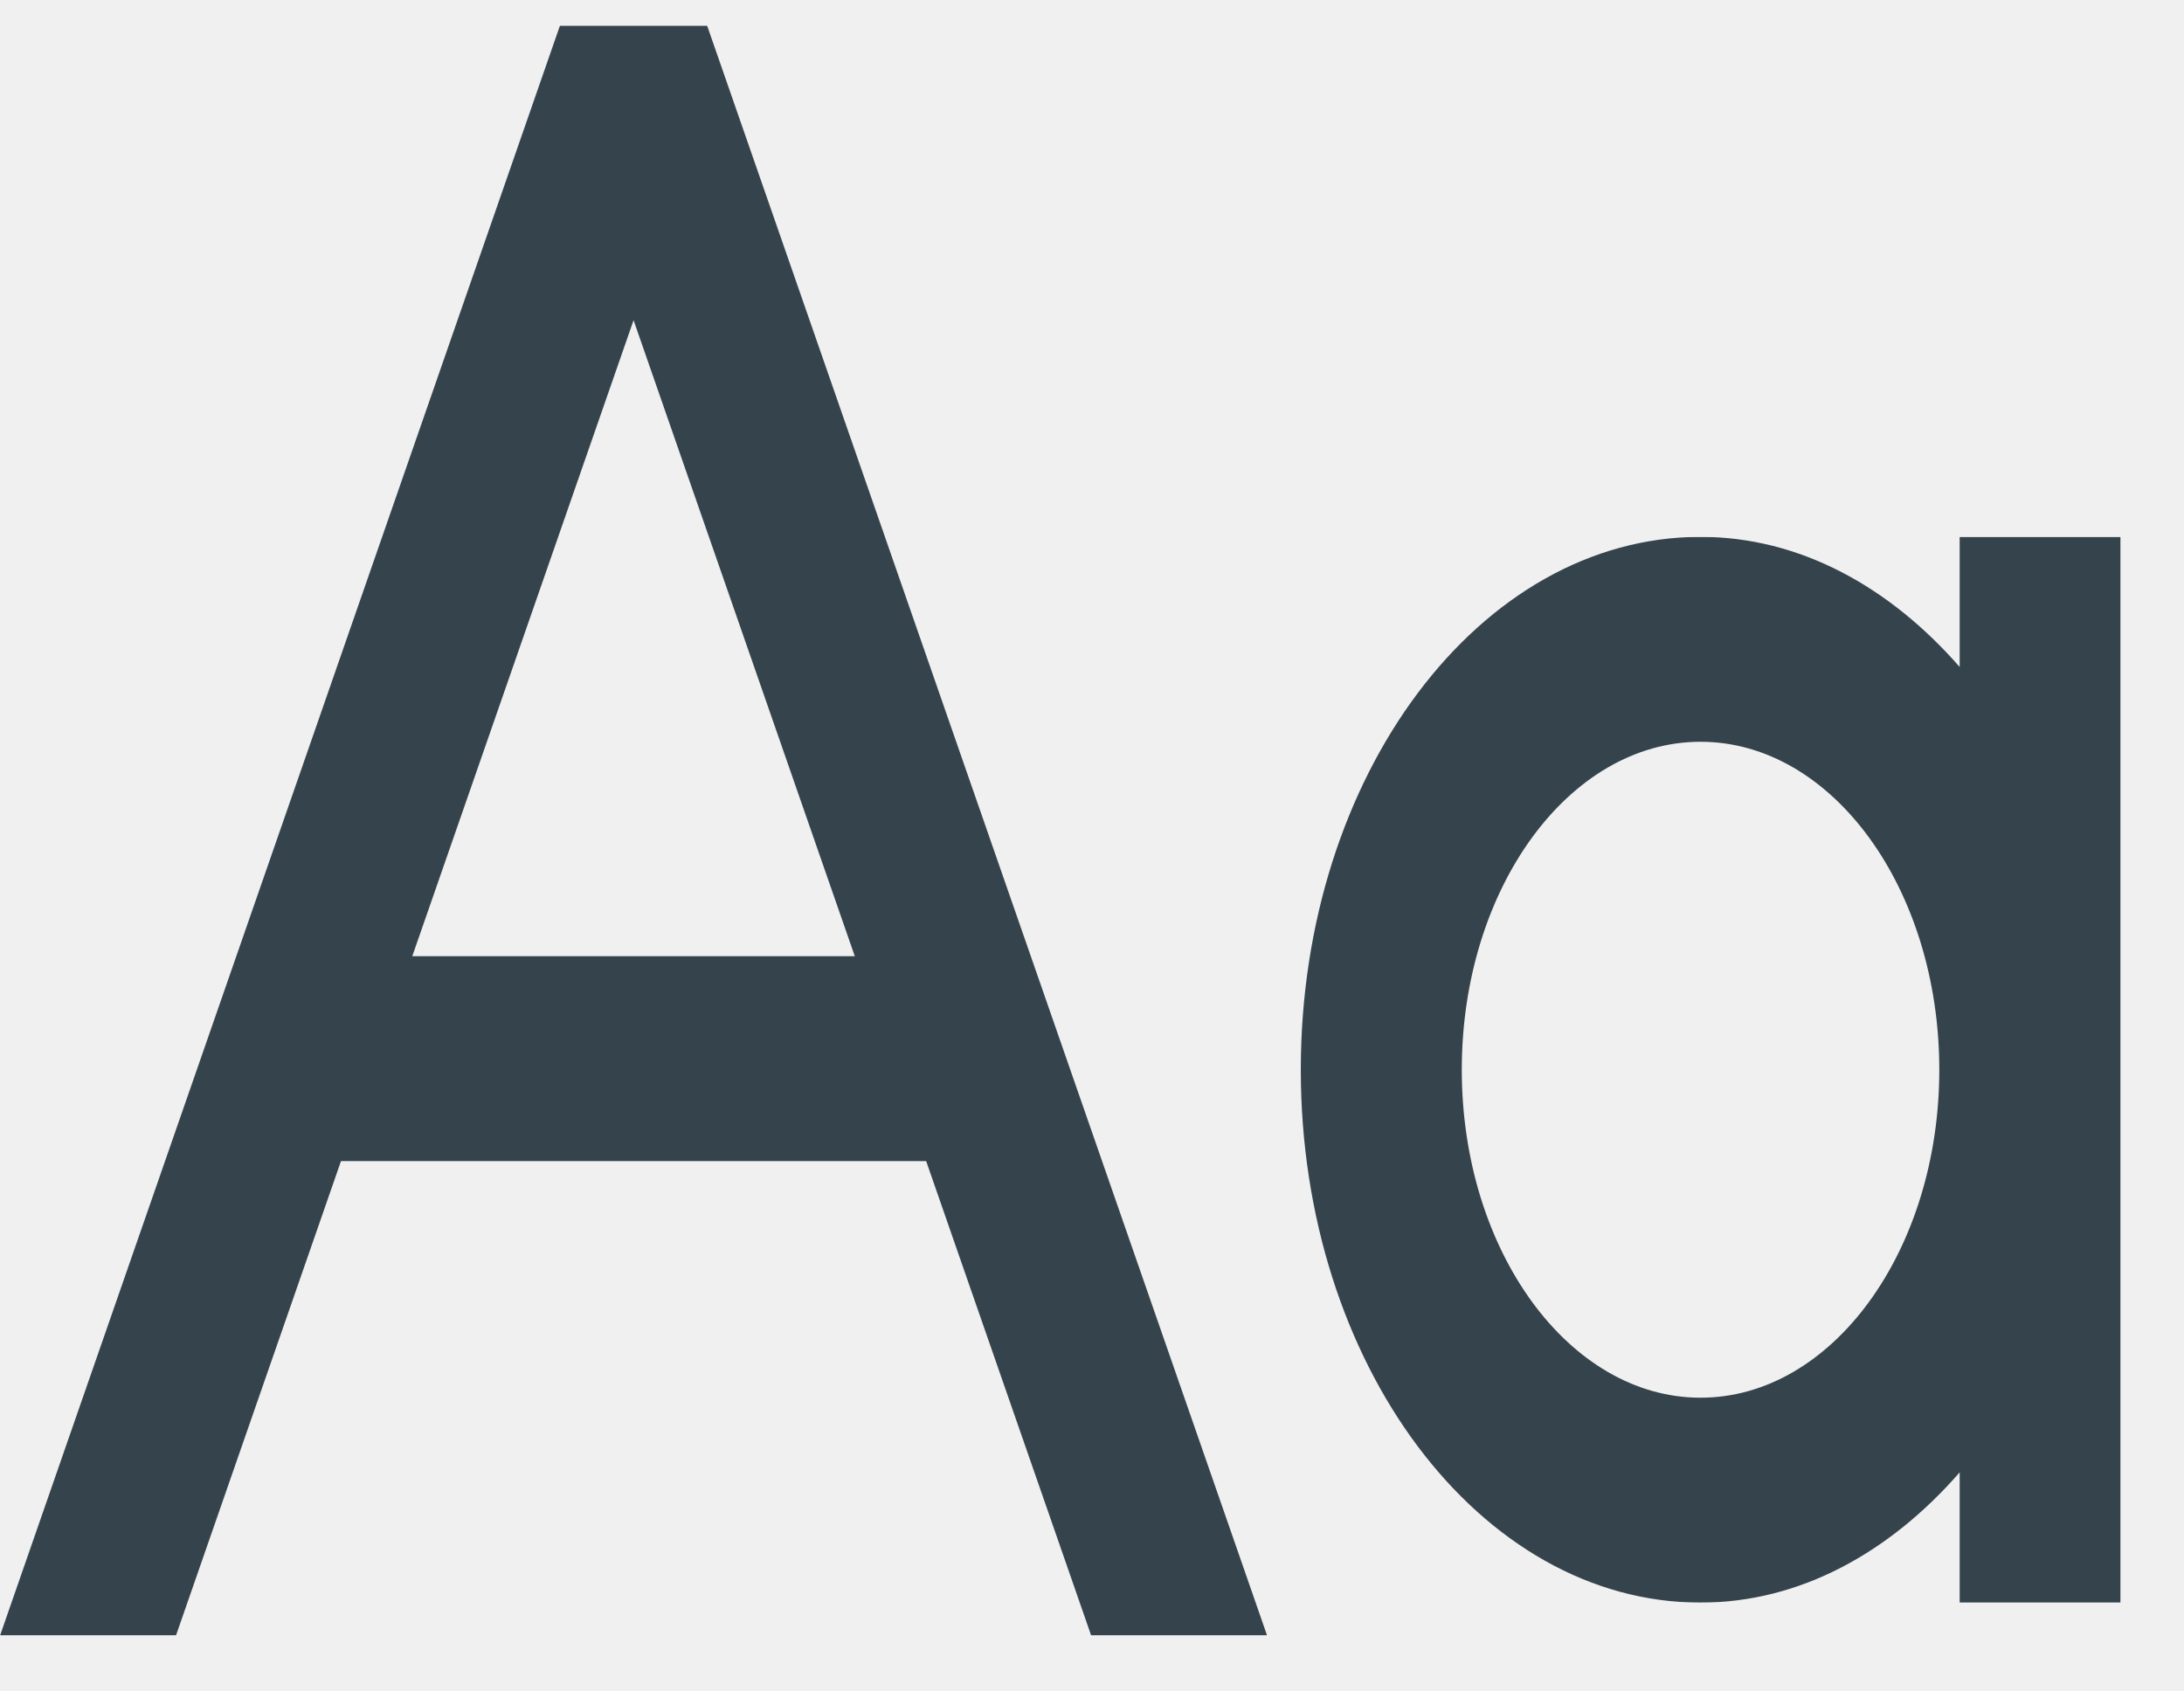
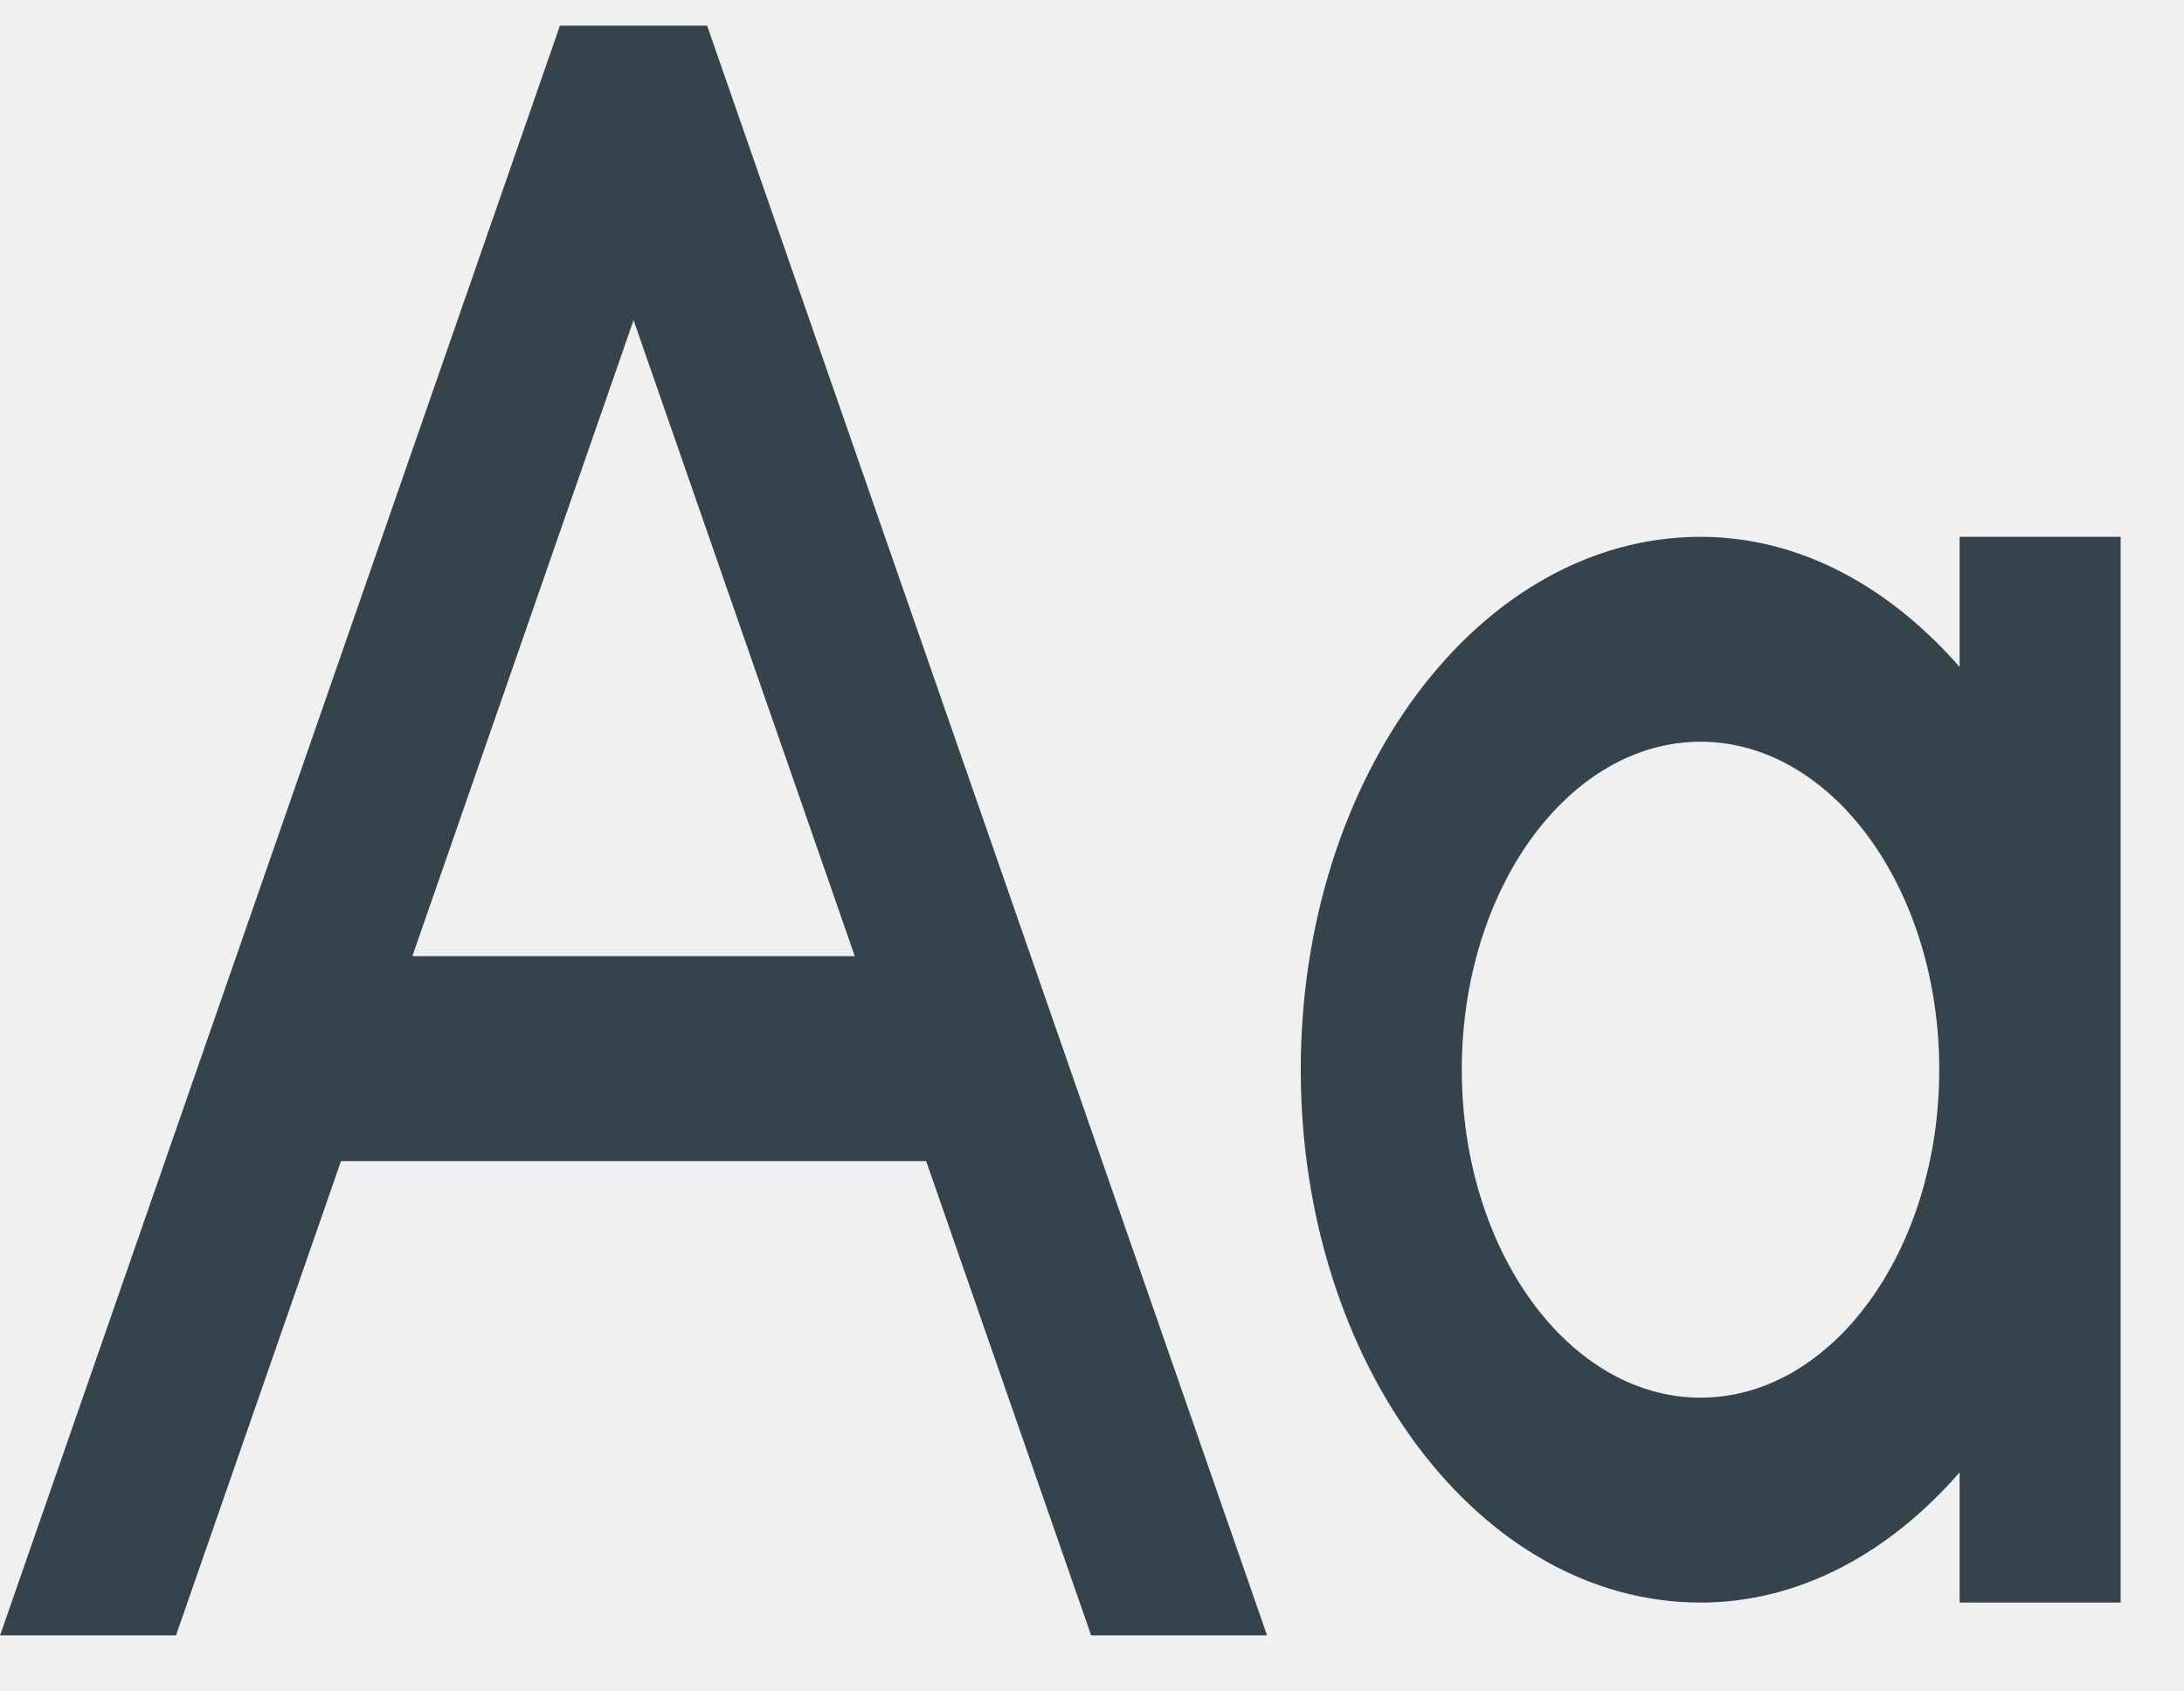
- <svg xmlns="http://www.w3.org/2000/svg" xmlns:xlink="http://www.w3.org/1999/xlink" width="31px" height="24px" viewBox="0 0 31 24" version="1.1">
-   <defs>
-     <polygon id="path-1" points="0.178 0.404 11.815 0.404 11.815 15.534 0.178 15.534" />
-     <polygon id="path-3" points="0.001 0.419 17.985 0.419 17.985 23.273 0.001 23.273" />
-   </defs>
-   <g id="Markenportal" stroke="none" stroke-width="1" fill="none" fill-rule="evenodd">
-     <g id="Artboard-Copy-6" transform="translate(-1000, -9045)">
-       <g id="i--font" transform="translate(994, 9035)">
-         <rect id="Rectangle" x="0" y="0" width="44" height="44" />
-         <rect id="Rectangle" x="0" y="0" width="44" height="44" />
-         <g id="1-Atoms-/-1.5-Icons-/-20-Mailbox_Formating" transform="translate(6, 6)">
-           <g id="Group-7" transform="translate(0, 2.909091)">
-             <g id="Group-3" transform="translate(18.28571, 8.308509)">
-               <mask id="mask-2" fill="white">
-                 <use xlink:href="#path-1" />
-               </mask>
-               <g id="Clip-2" />
-               <path d="M5.852,12.625 C3.983,12.625 2.463,10.535 2.463,7.969 C2.463,5.401 3.983,3.313 5.852,3.313 C7.721,3.313 9.241,5.401 9.241,7.969 C9.241,10.535 7.721,12.625 5.852,12.625 L5.852,12.625 Z M9.53,0.404 L9.53,2.251 C8.538,1.115 7.262,0.404 5.852,0.404 C2.718,0.404 0.178,3.791 0.178,7.969 C0.178,12.146 2.718,15.534 5.852,15.534 C7.262,15.534 8.538,14.823 9.53,13.685 L9.53,15.534 L11.815,15.534 L11.815,0.404 L9.53,0.404 Z" id="Fill-1" fill="#35444C" mask="url(#mask-2)" />
-             </g>
-             <g id="Group-6" transform="translate(0, 1.035782)">
-               <mask id="mask-4" fill="white">
-                 <use xlink:href="#path-3" />
-               </mask>
-               <g id="Clip-5" />
-               <path d="M8.993,4.601 L12.133,13.63 L5.852,13.63 L8.993,4.601 Z M2.498,23.273 L4.84,16.539 L13.146,16.539 L15.488,23.273 L17.985,23.273 L10.037,0.419 L7.948,0.419 L0.001,23.273 L2.498,23.273 Z" id="Fill-4" fill="#35444C" mask="url(#mask-4)" />
-             </g>
-           </g>
-         </g>
-       </g>
-     </g>
+ <svg xmlns="http://www.w3.org/2000/svg" width="31" height="24">
+   <g fill="none" fill-rule="evenodd">
+     <path d="M-6-10h44v44H-6z" />
+     <path d="M-6-10h44v44H-6z" />
+     <path d="M24.138 19.842c-1.869 0-3.389-2.09-3.389-4.656 0-2.567 1.52-4.656 3.389-4.656 1.868 0 3.388 2.09 3.388 4.656s-1.52 4.656-3.388 4.656zm3.677-12.22v1.847c-.992-1.136-2.267-1.848-3.677-1.848-3.134 0-5.675 3.388-5.675 7.565 0 4.178 2.541 7.565 5.675 7.565 1.41 0 2.685-.71 3.677-1.848v1.848h2.286V7.621h-2.286zM8.993 4.545l3.14 9.03h-6.28l3.14-9.03zM2.498 23.217l2.342-6.733h8.306l2.342 6.733h2.497L10.037.364H7.948L.001 23.217h2.497z" fill="#35444C" />
  </g>
</svg>
